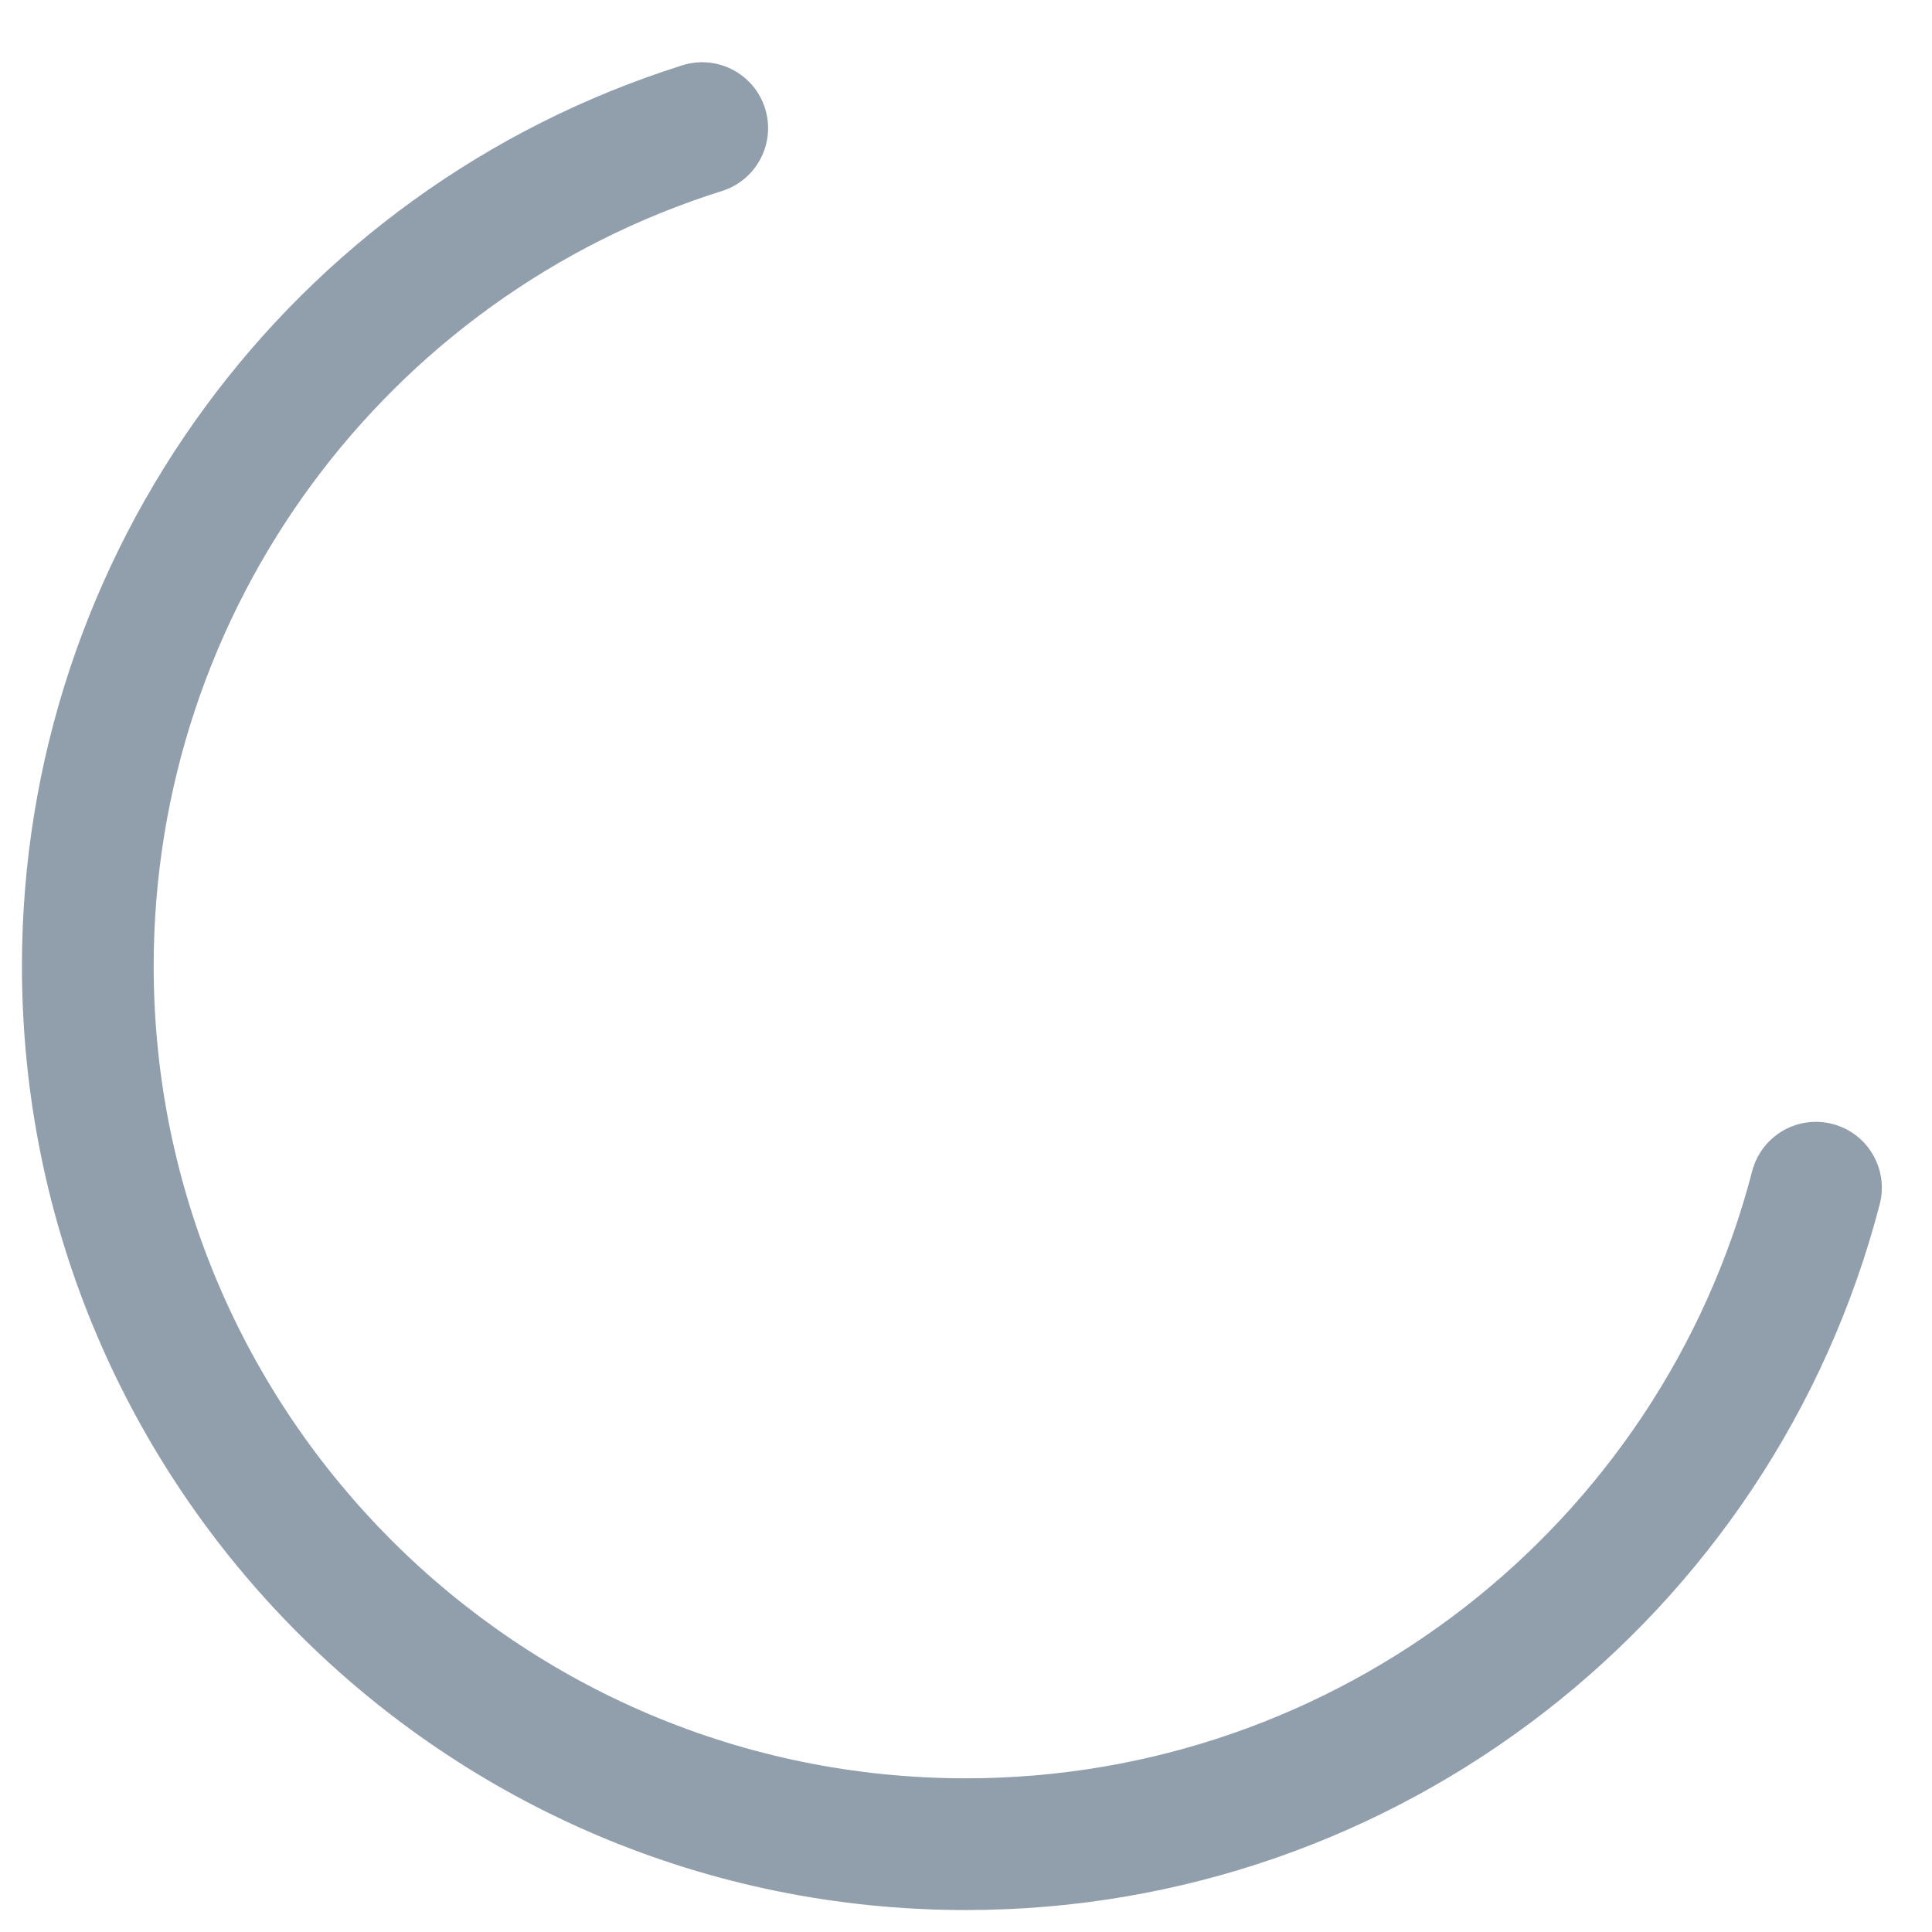
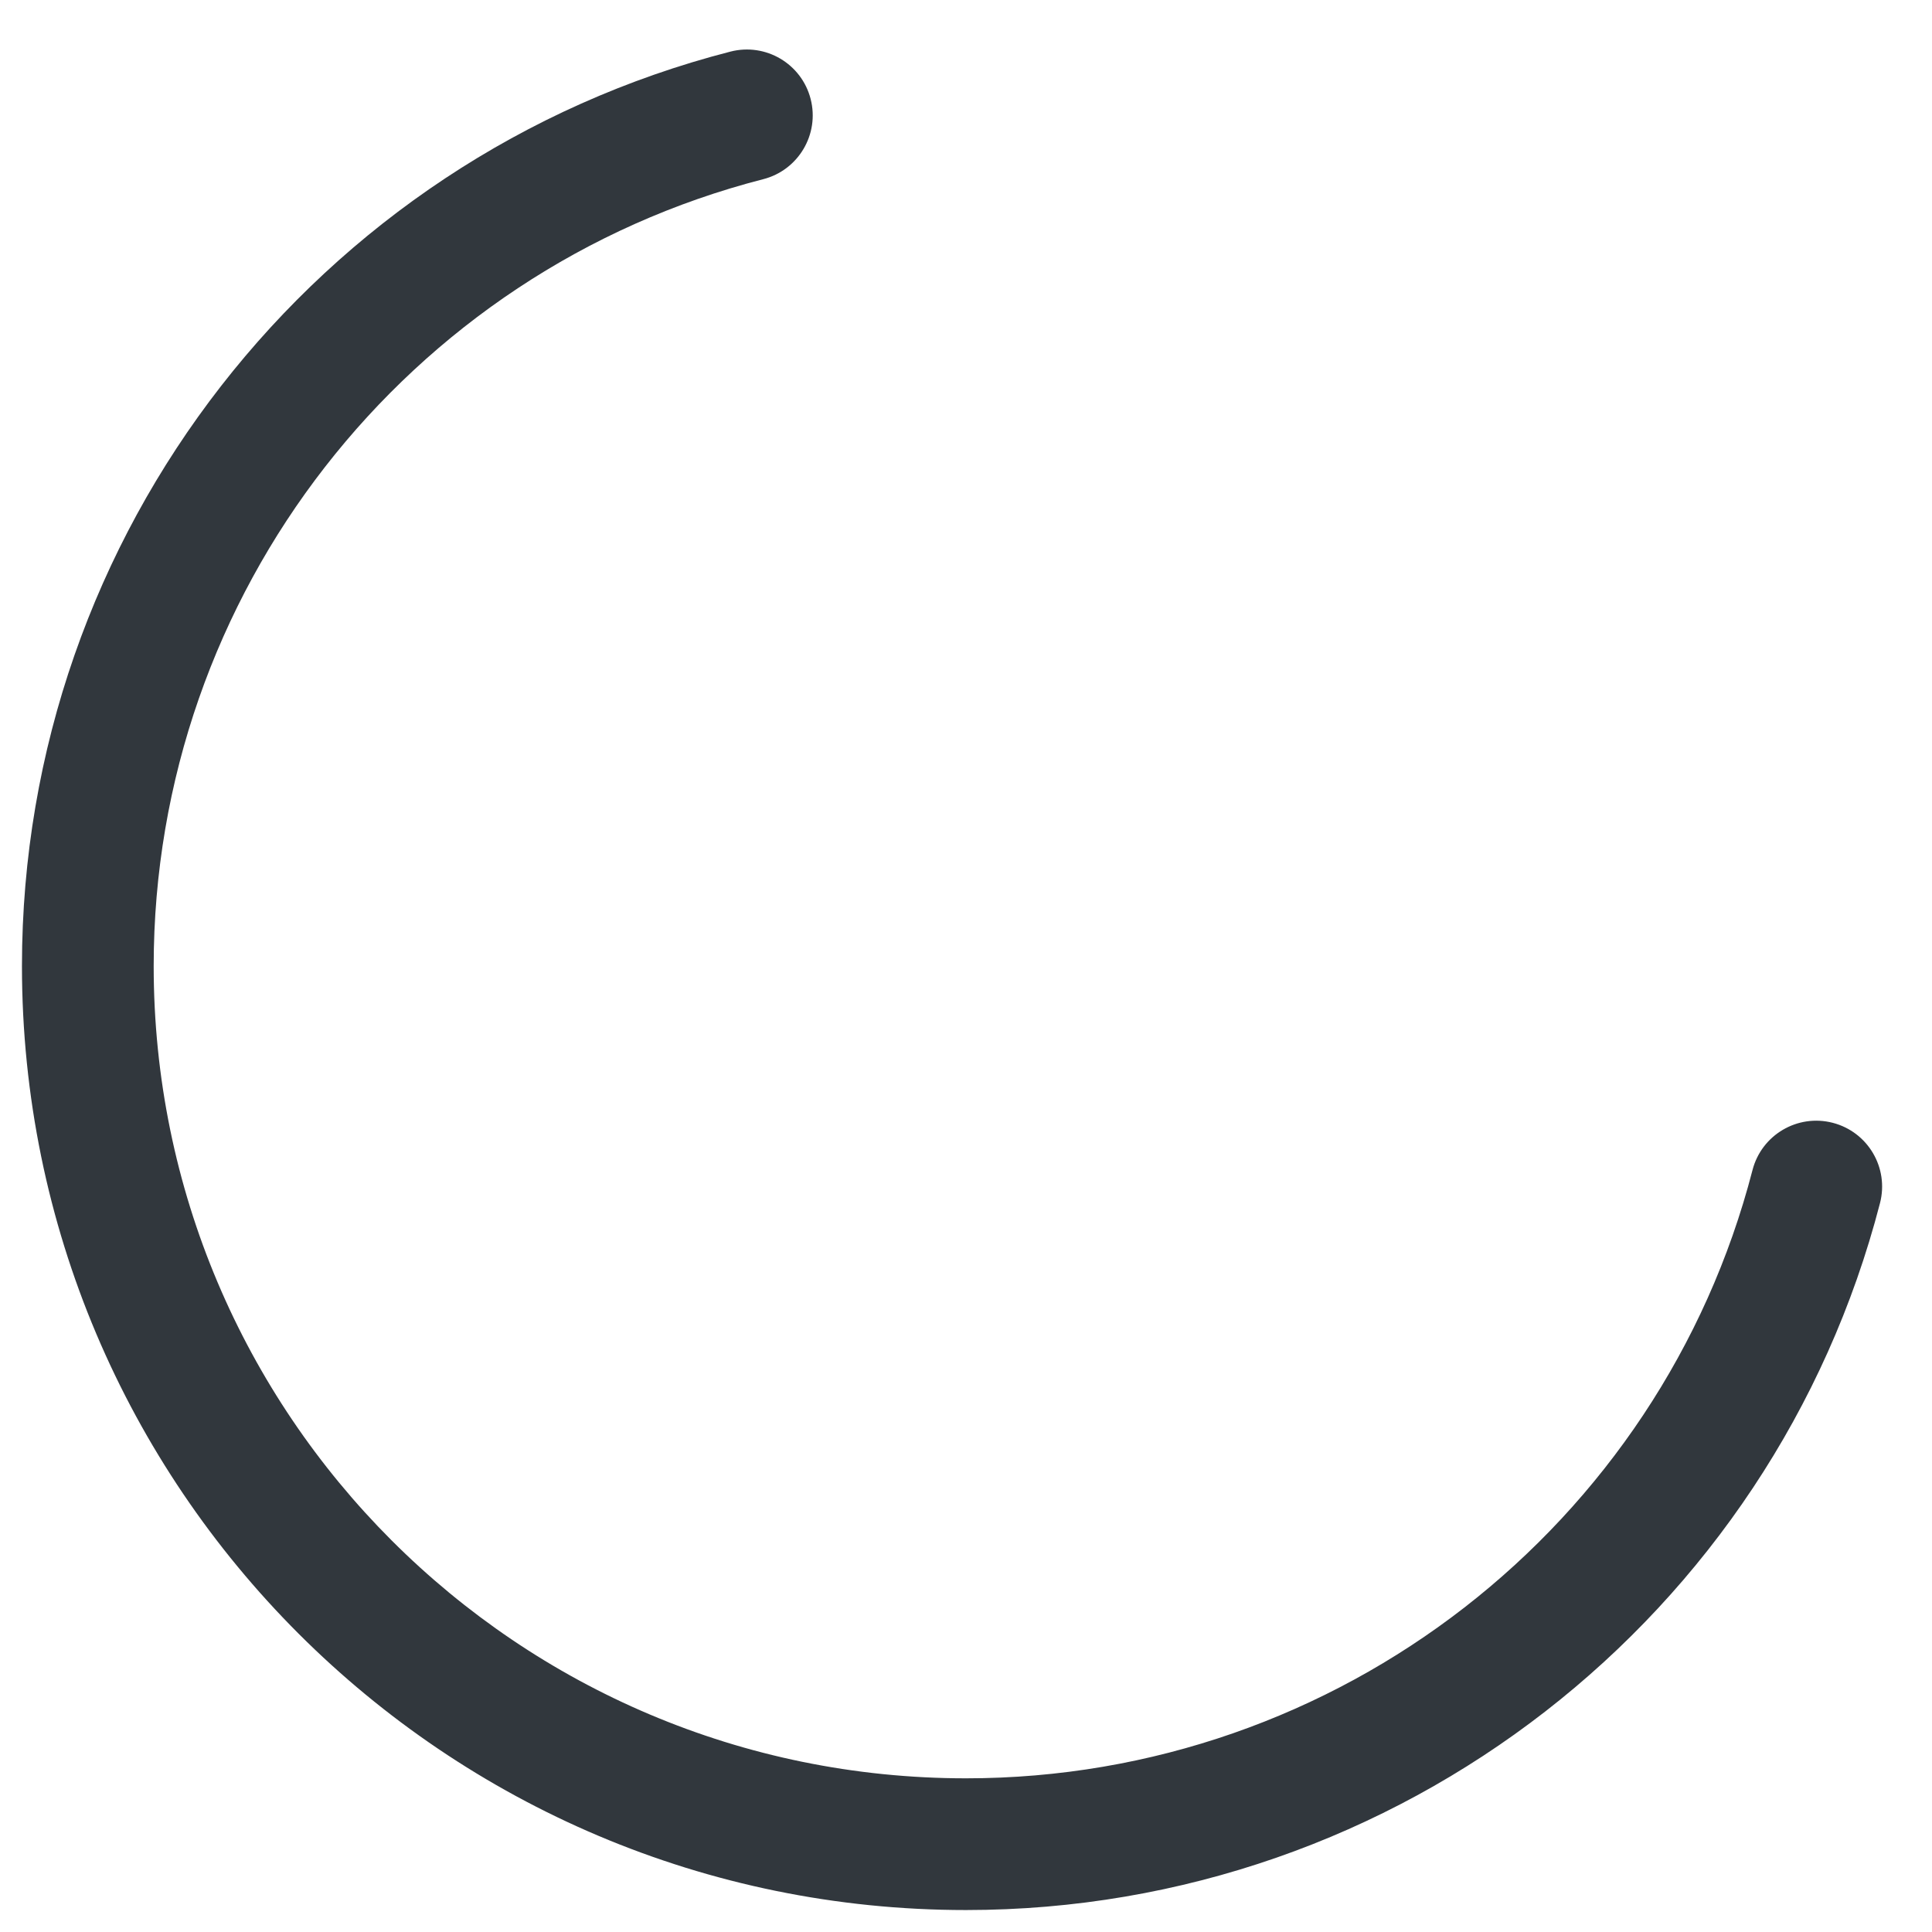
<svg xmlns="http://www.w3.org/2000/svg" viewBox="0 0 44 44">
-   <path d="M15.542 1.487A21.507 21.507 0 0 0 .5 22c0 11.874 9.626 21.5 21.5 21.5 9.847 0 18.364-6.675 20.809-16.072a1.5 1.5 0 0 0-2.904-.756C37.803 34.755 30.473 40.5 22 40.5 11.783 40.5 3.5 32.217 3.5 22c0-8.137 5.3-15.247 12.942-17.65a1.5 1.5 0 1 0-.9-2.863z" fill="#919EAB" />
+   <path d="M16.636,1.175 C17.438,0.969 18.256,1.452 18.462,2.255 C18.668,3.057 18.184,3.875 17.382,4.081 C9.273,6.164 3.5,13.507 3.5,22 C3.5,32.217 11.783,40.5 22,40.5 C30.482,40.5 37.818,34.743 39.912,26.648 C40.119,25.846 40.937,25.364 41.739,25.571 C42.542,25.779 43.023,26.597 42.816,27.399 C40.381,36.81 31.858,43.5 22,43.5 C10.126,43.5 0.5,33.874 0.5,22 C0.5,12.129 7.208,3.597 16.636,1.175 Z" fill-rule="evenodd" fill="#31373D" />
</svg>
